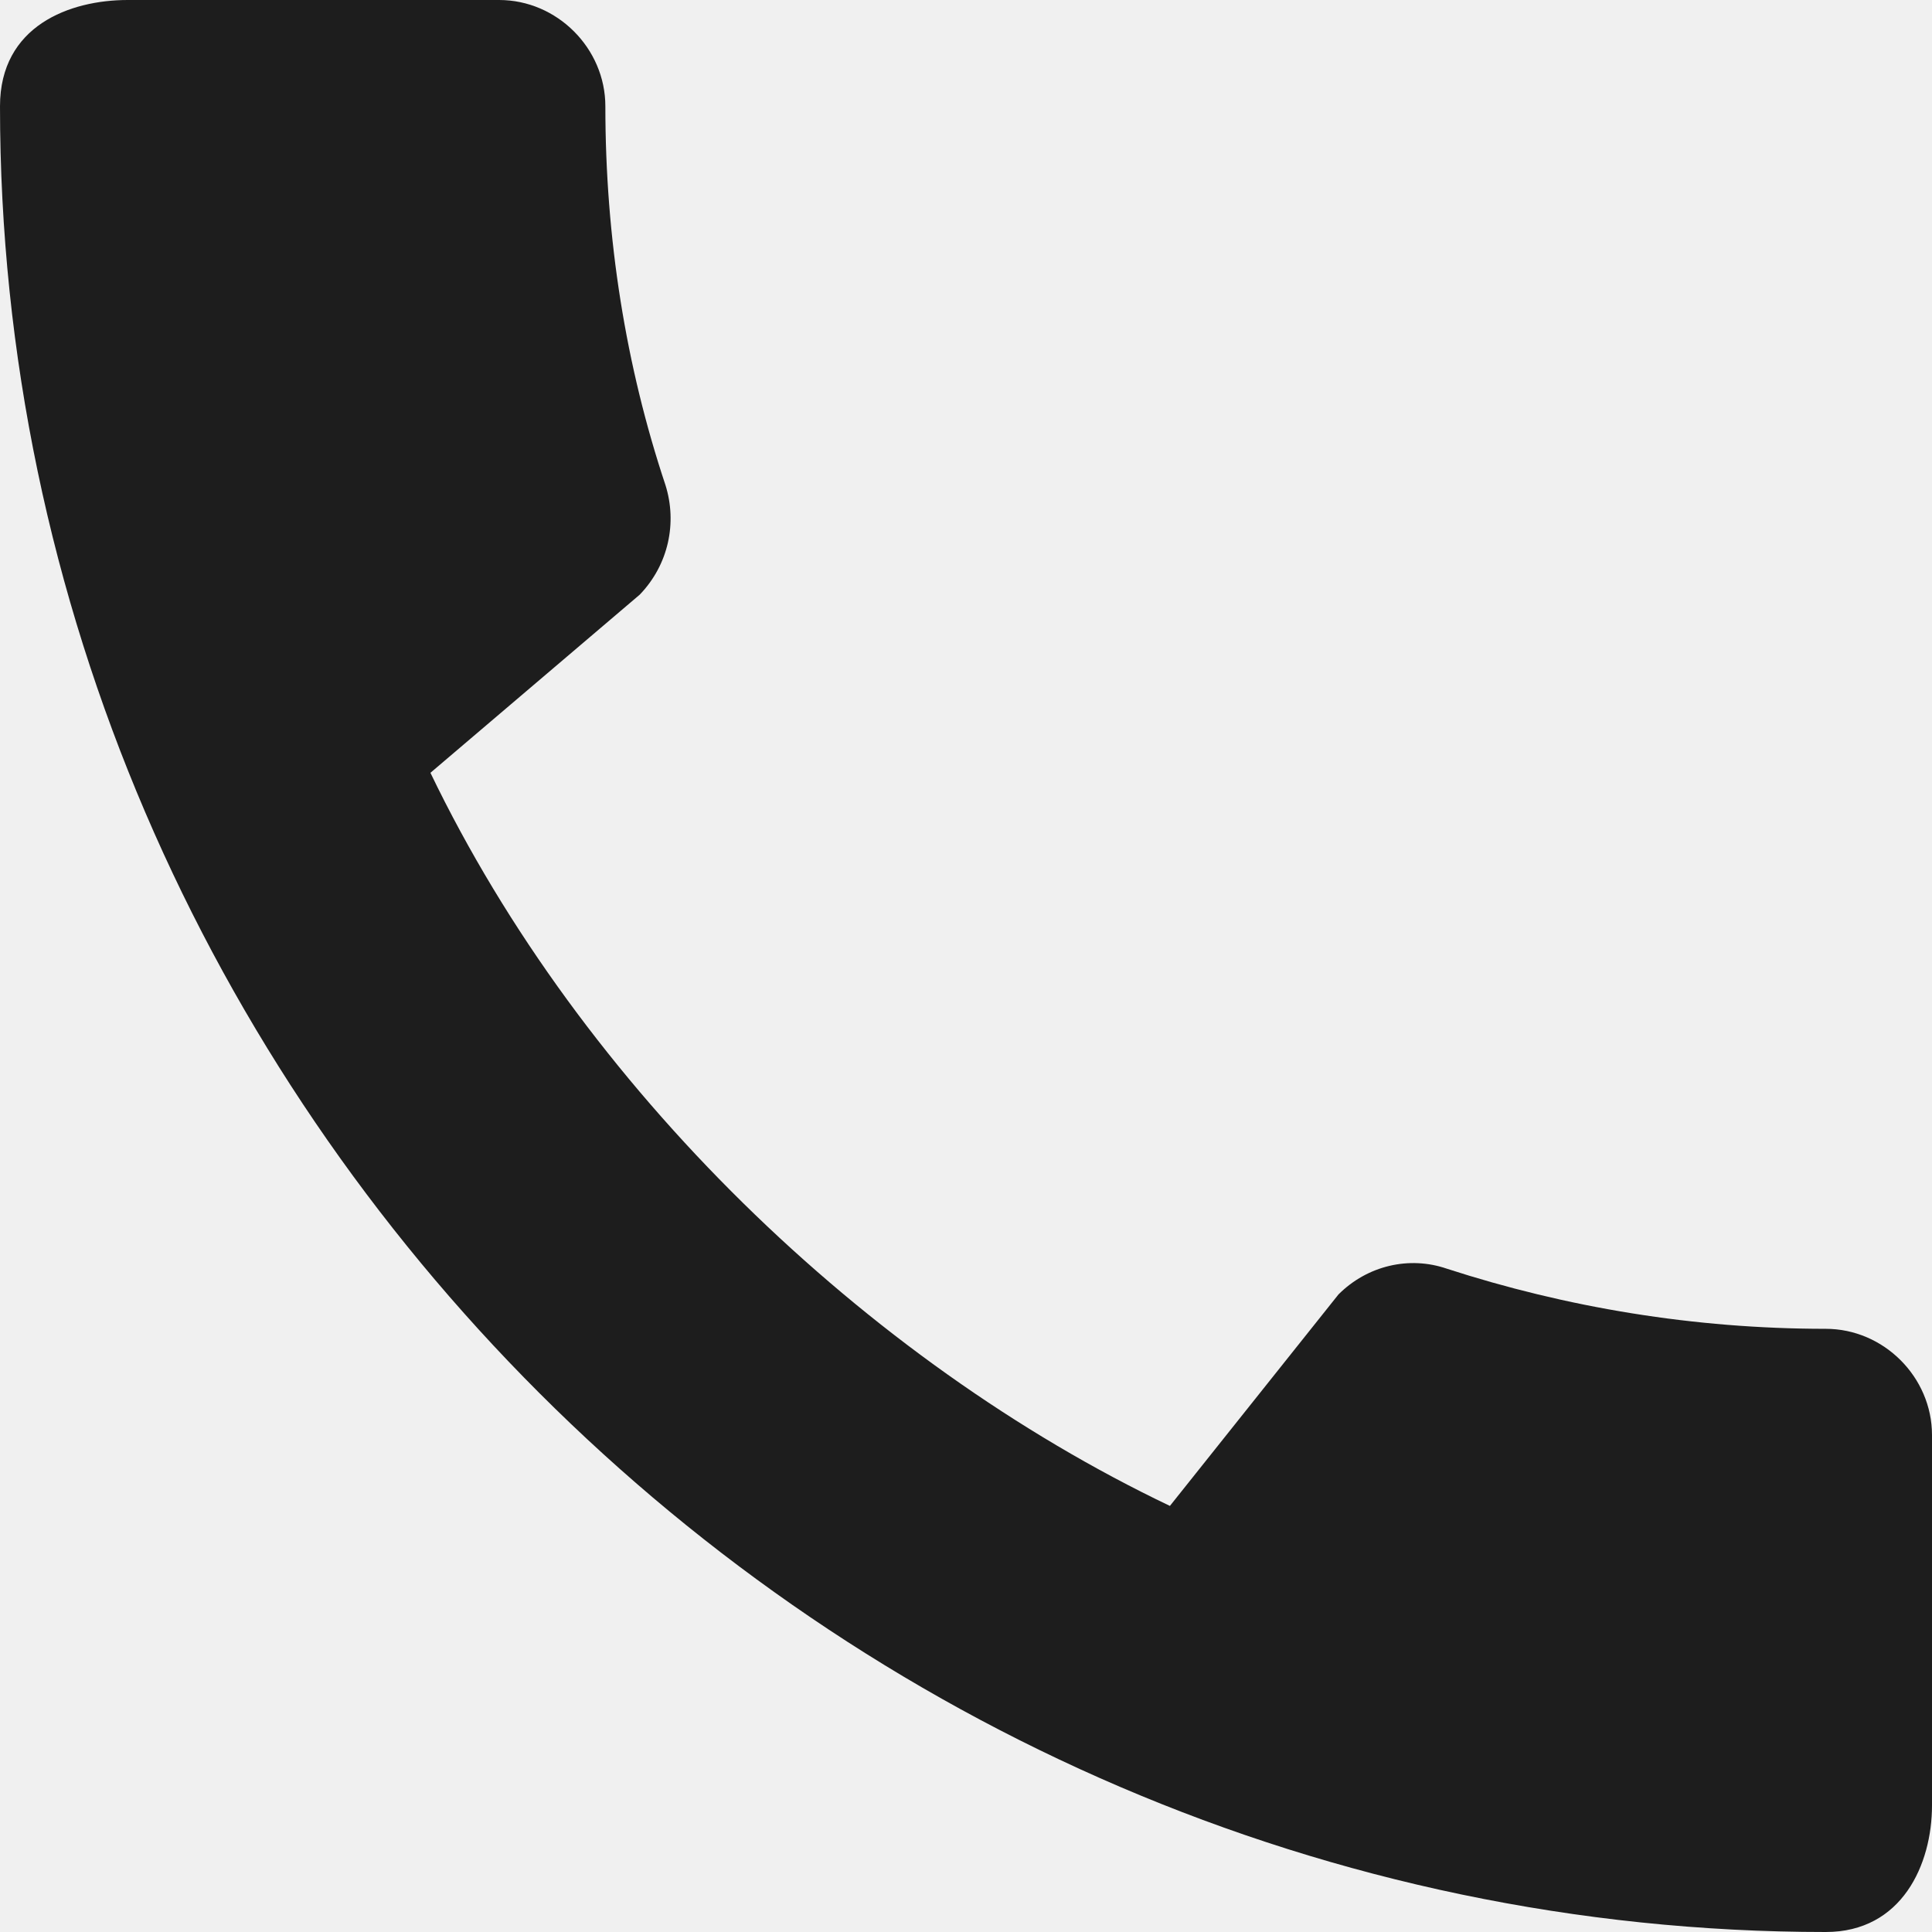
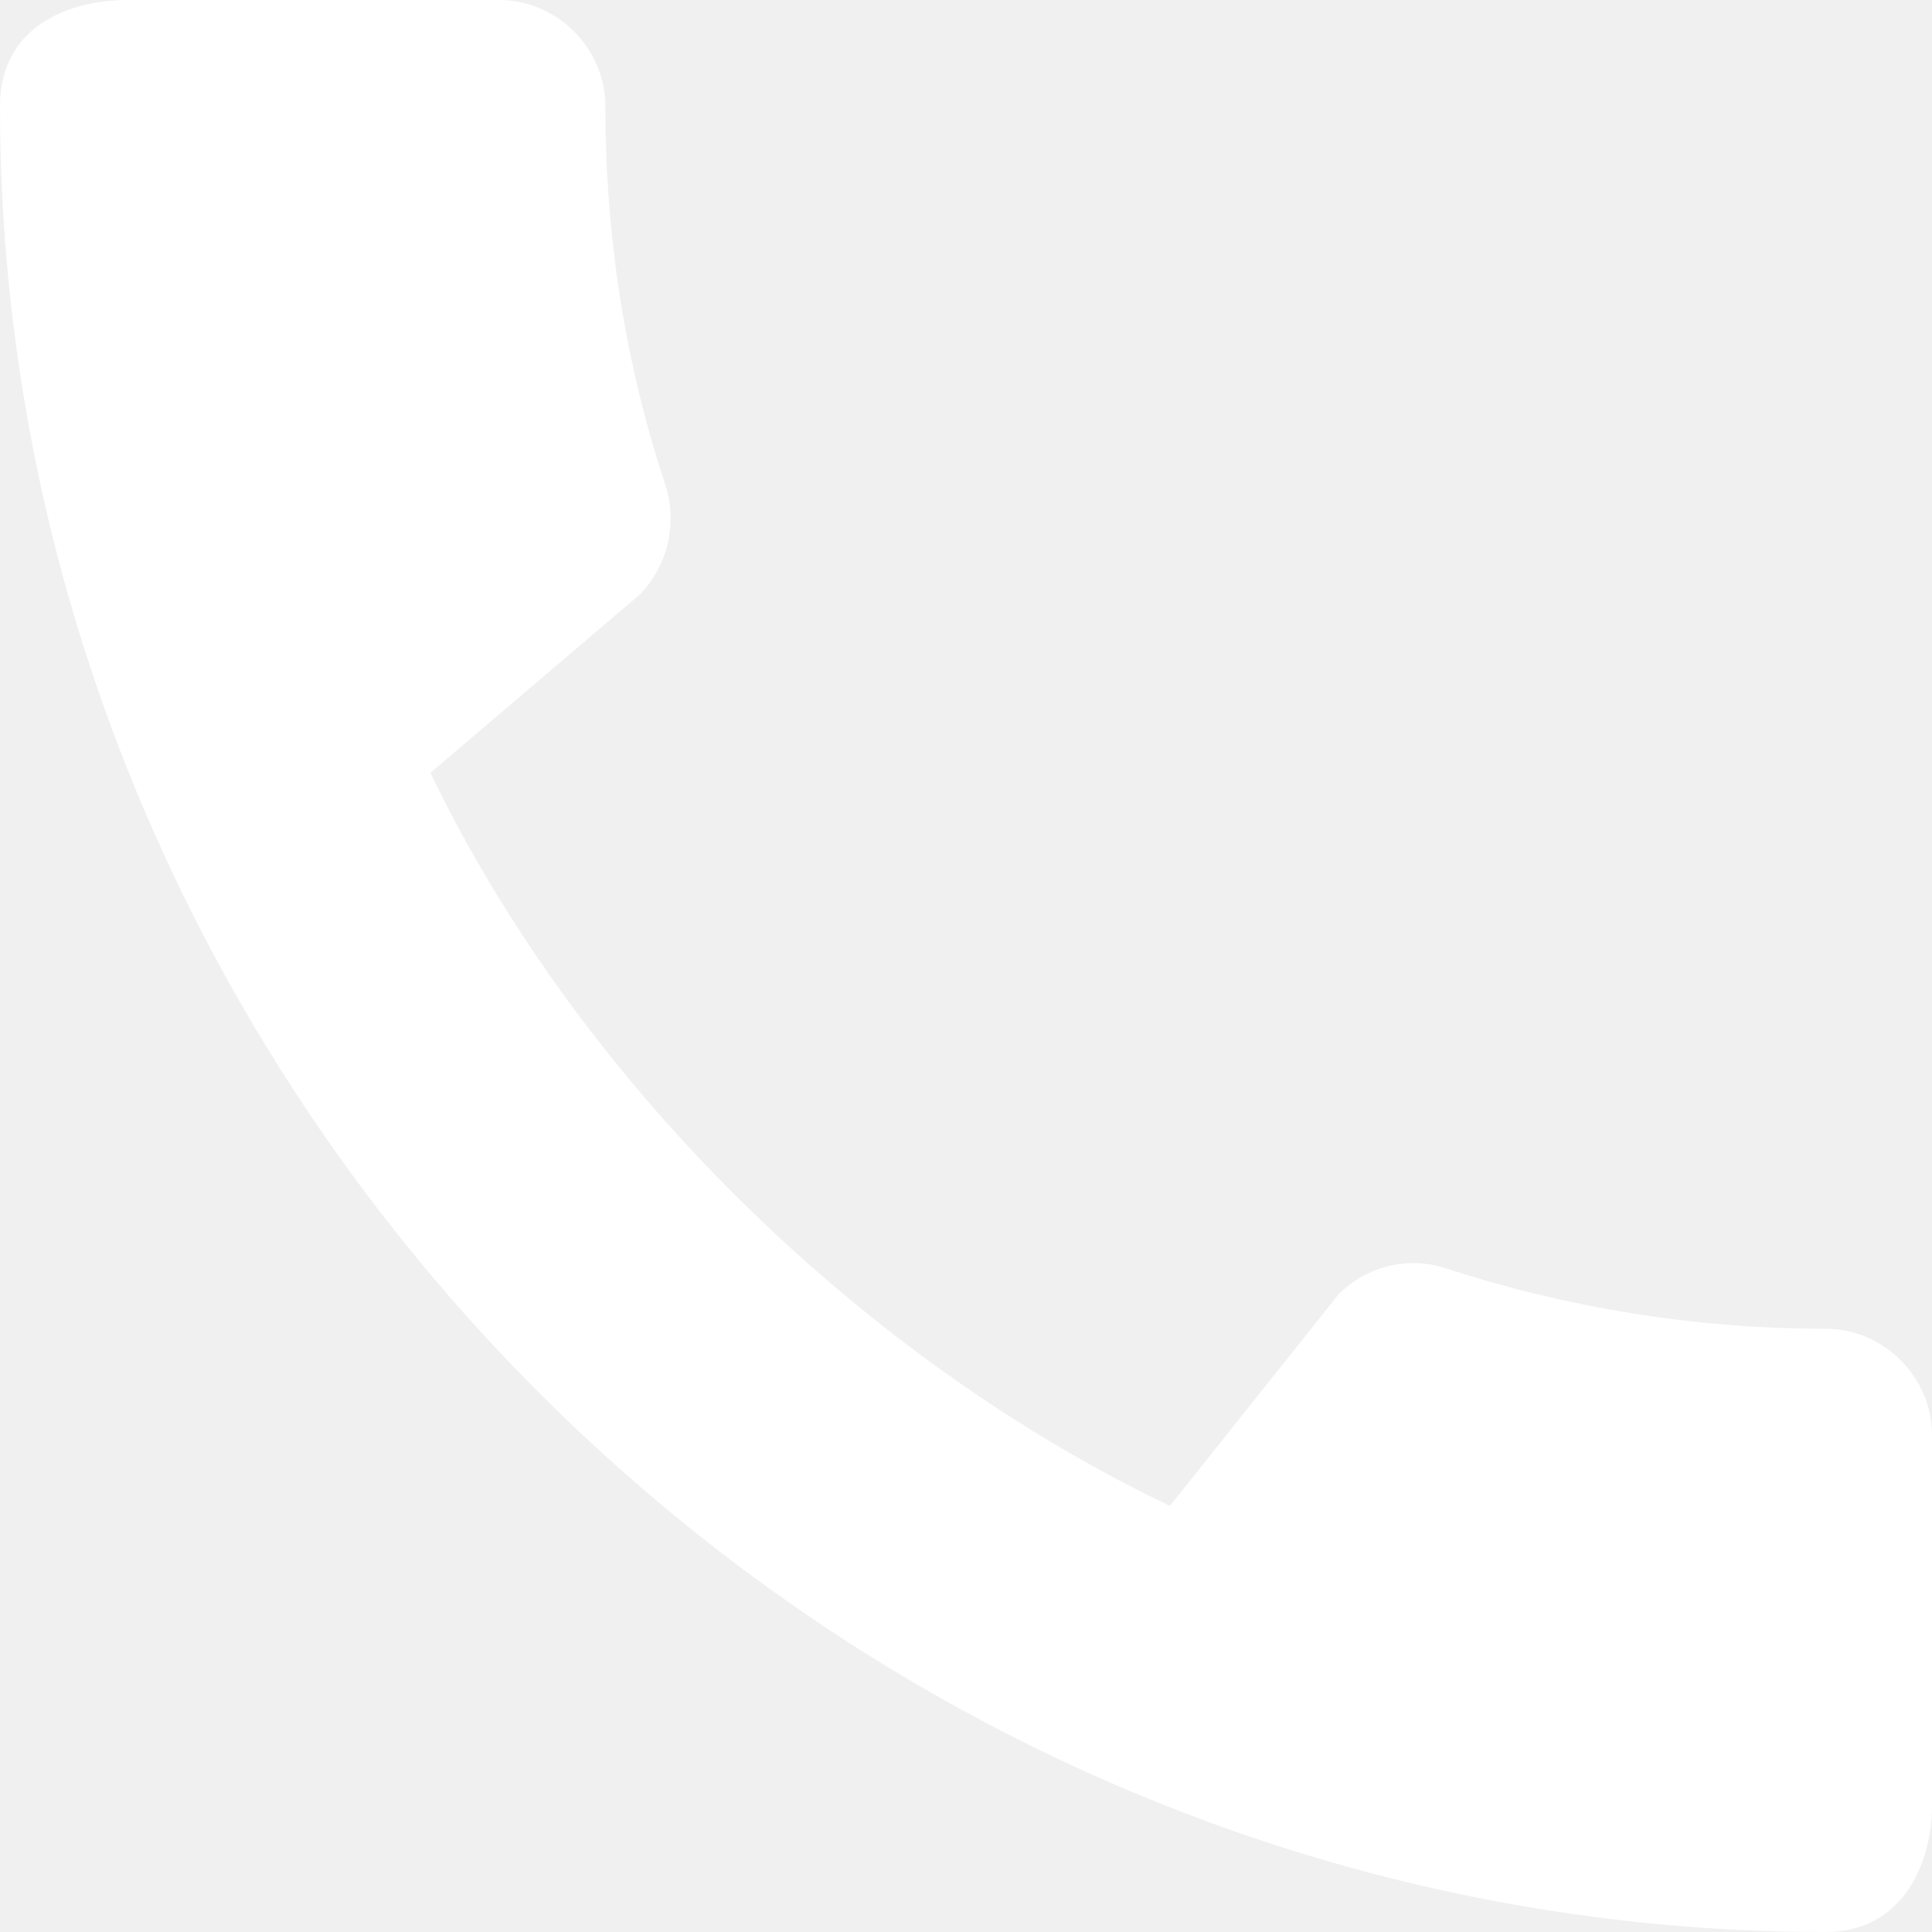
- <svg xmlns="http://www.w3.org/2000/svg" width="24" height="24" viewBox="0 0 24 24" fill="none">
-   <path d="M22.68 16.507C21.04 16.507 19.453 16.24 17.973 15.76C17.507 15.6 16.987 15.72 16.627 16.08L14.533 18.707C10.76 16.907 7.227 13.507 5.347 9.6L7.947 7.387C8.307 7.013 8.413 6.493 8.267 6.027C7.773 4.547 7.52 2.96 7.52 1.32C7.52 0.6 6.92 0 6.2 0H1.587C0.867 0 0 0.32 0 1.32C0 13.707 10.307 24 22.68 24C23.627 24 24 23.16 24 22.427V17.827C24 17.107 23.4 16.507 22.68 16.507Z" fill="#1D1D1D" />
+ <svg xmlns="http://www.w3.org/2000/svg" width="18" height="18" viewBox="0 0 18 18" fill="none">
+   <path d="M17.01 12.38C15.78 12.38 14.59 12.18 13.48 11.82C13.13 11.7 12.74 11.79 12.47 12.06L10.9 14.03C8.07 12.68 5.42 10.13 4.01 7.2L5.96 5.54C6.23 5.26 6.31 4.87 6.2 4.52C5.83 3.41 5.64 2.22 5.64 0.99C5.64 0.45 5.19 0 4.65 0H1.19C0.65 0 0 0.24 0 0.99C0 10.28 7.73 18 17.01 18C17.72 18 18 17.37 18 16.82V13.37C18 12.83 17.55 12.38 17.01 12.38Z" fill="white" />
</svg>
